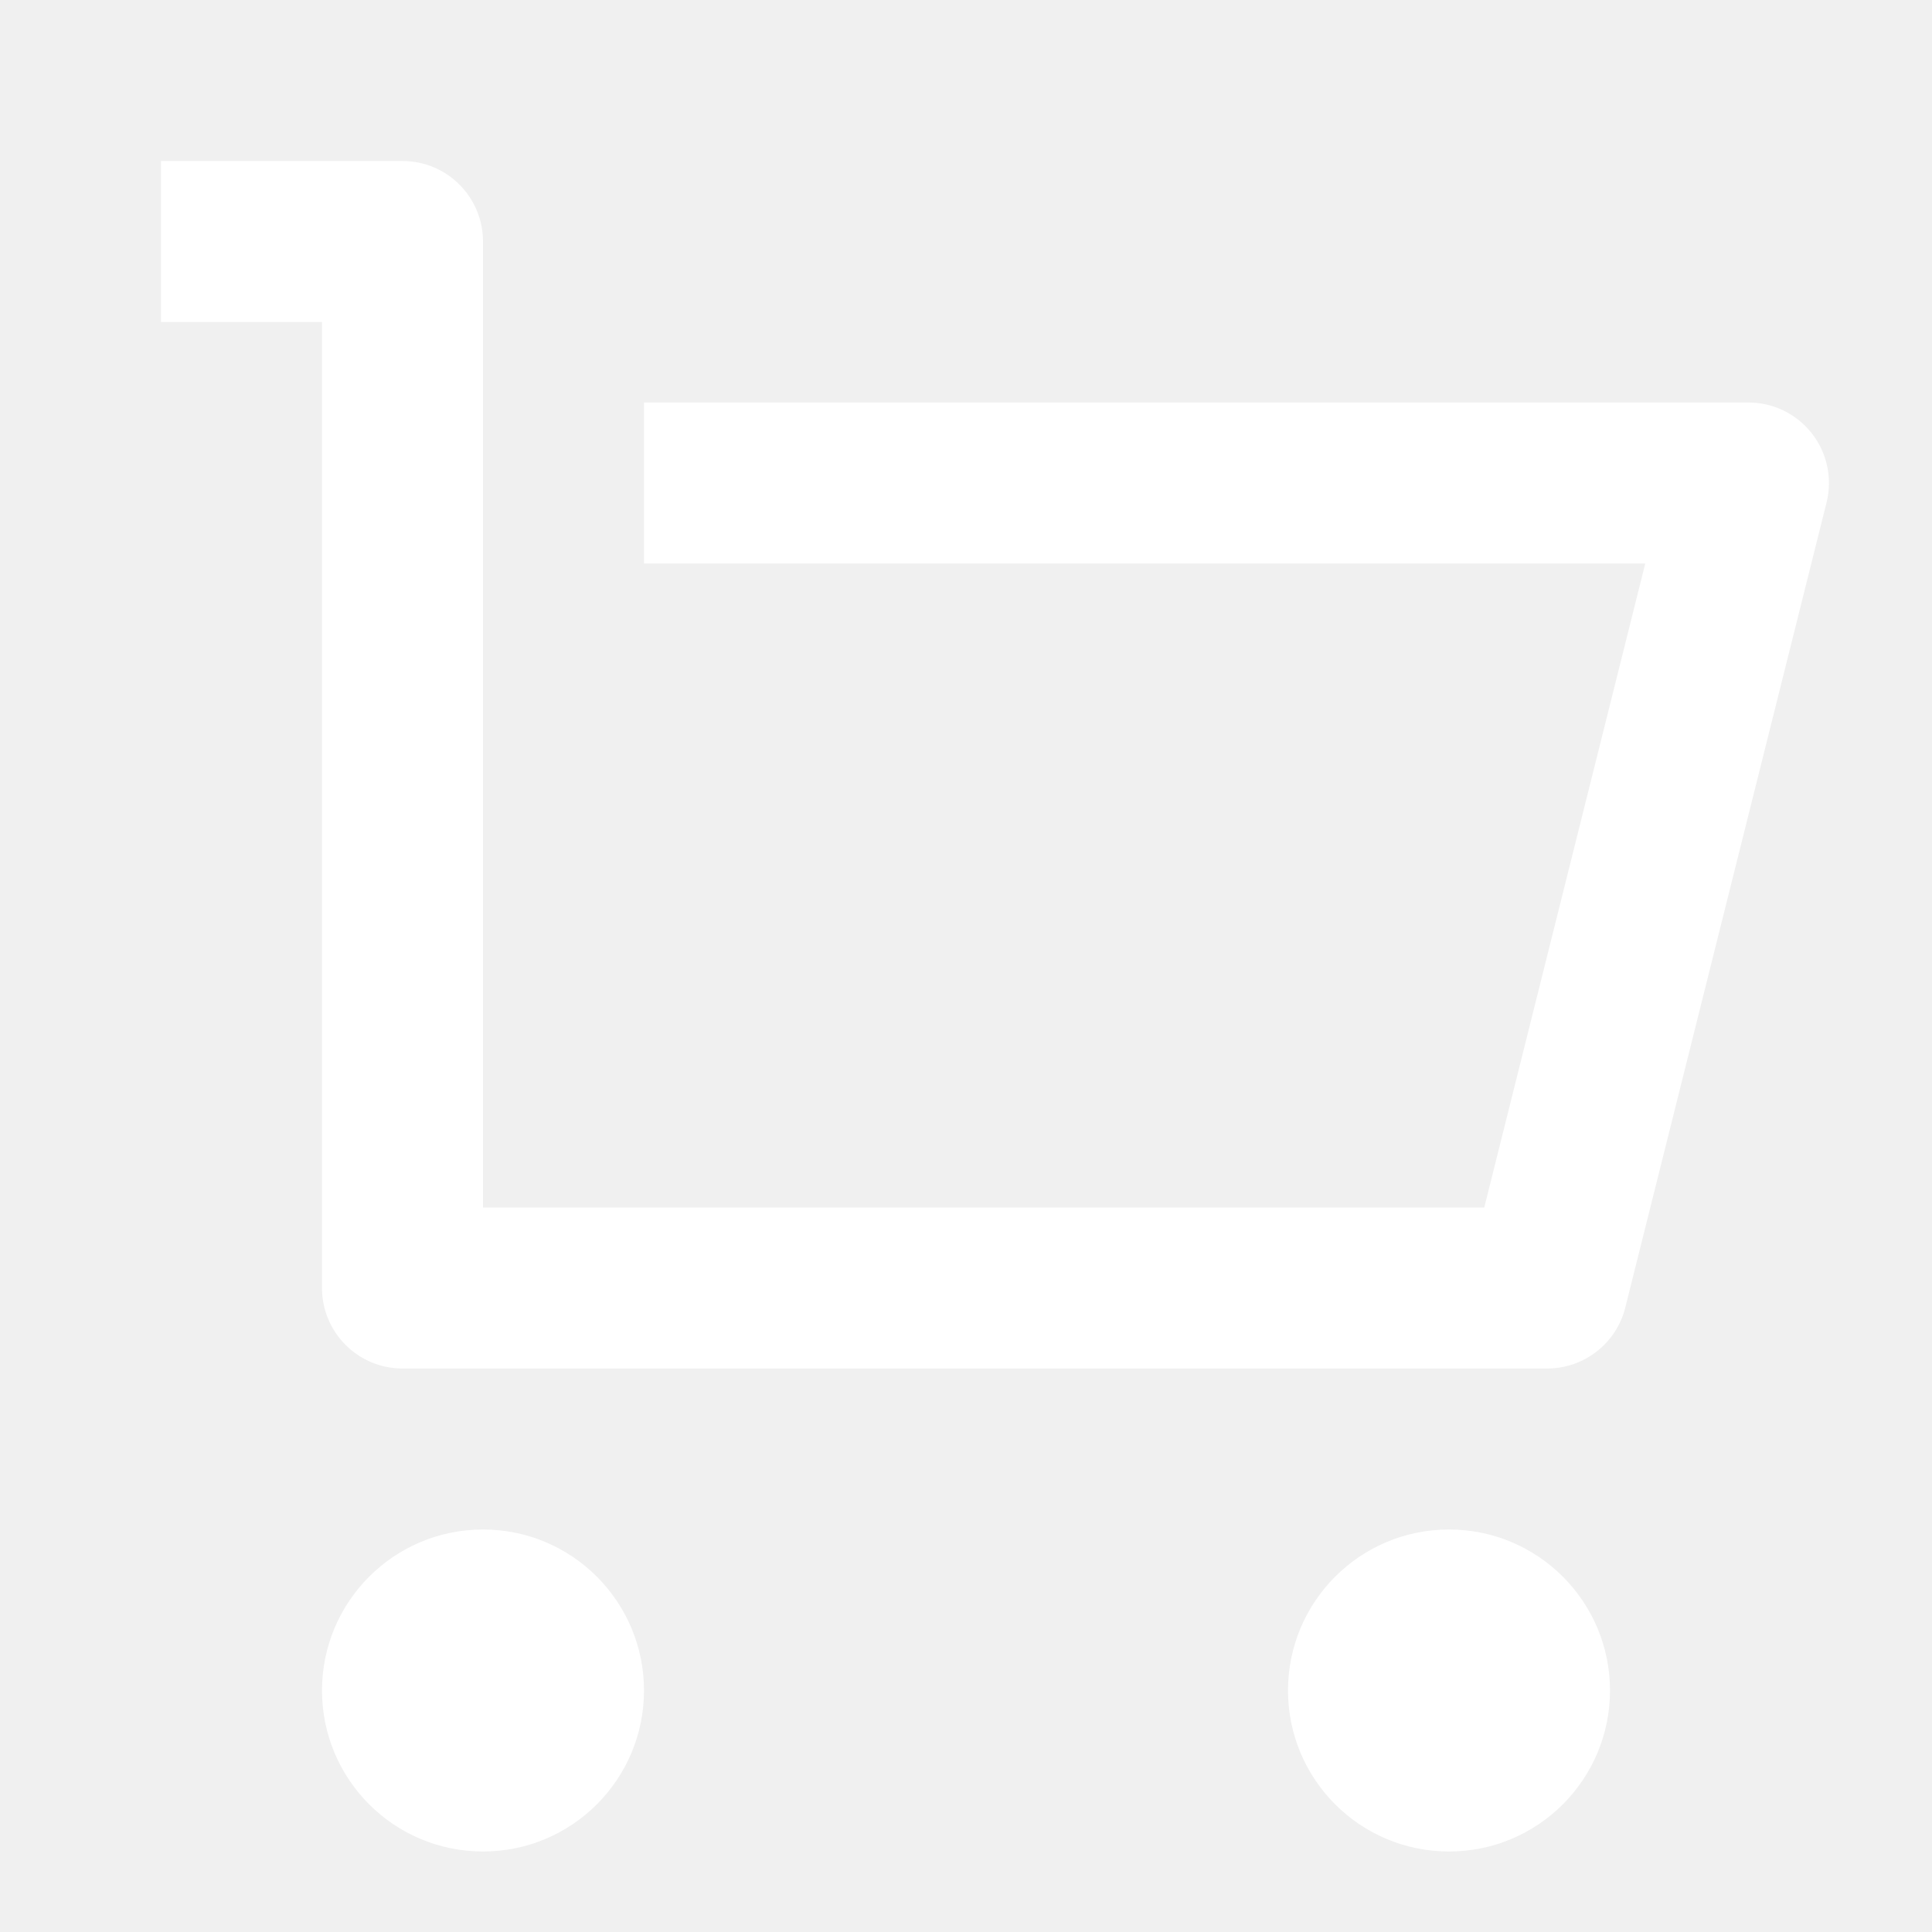
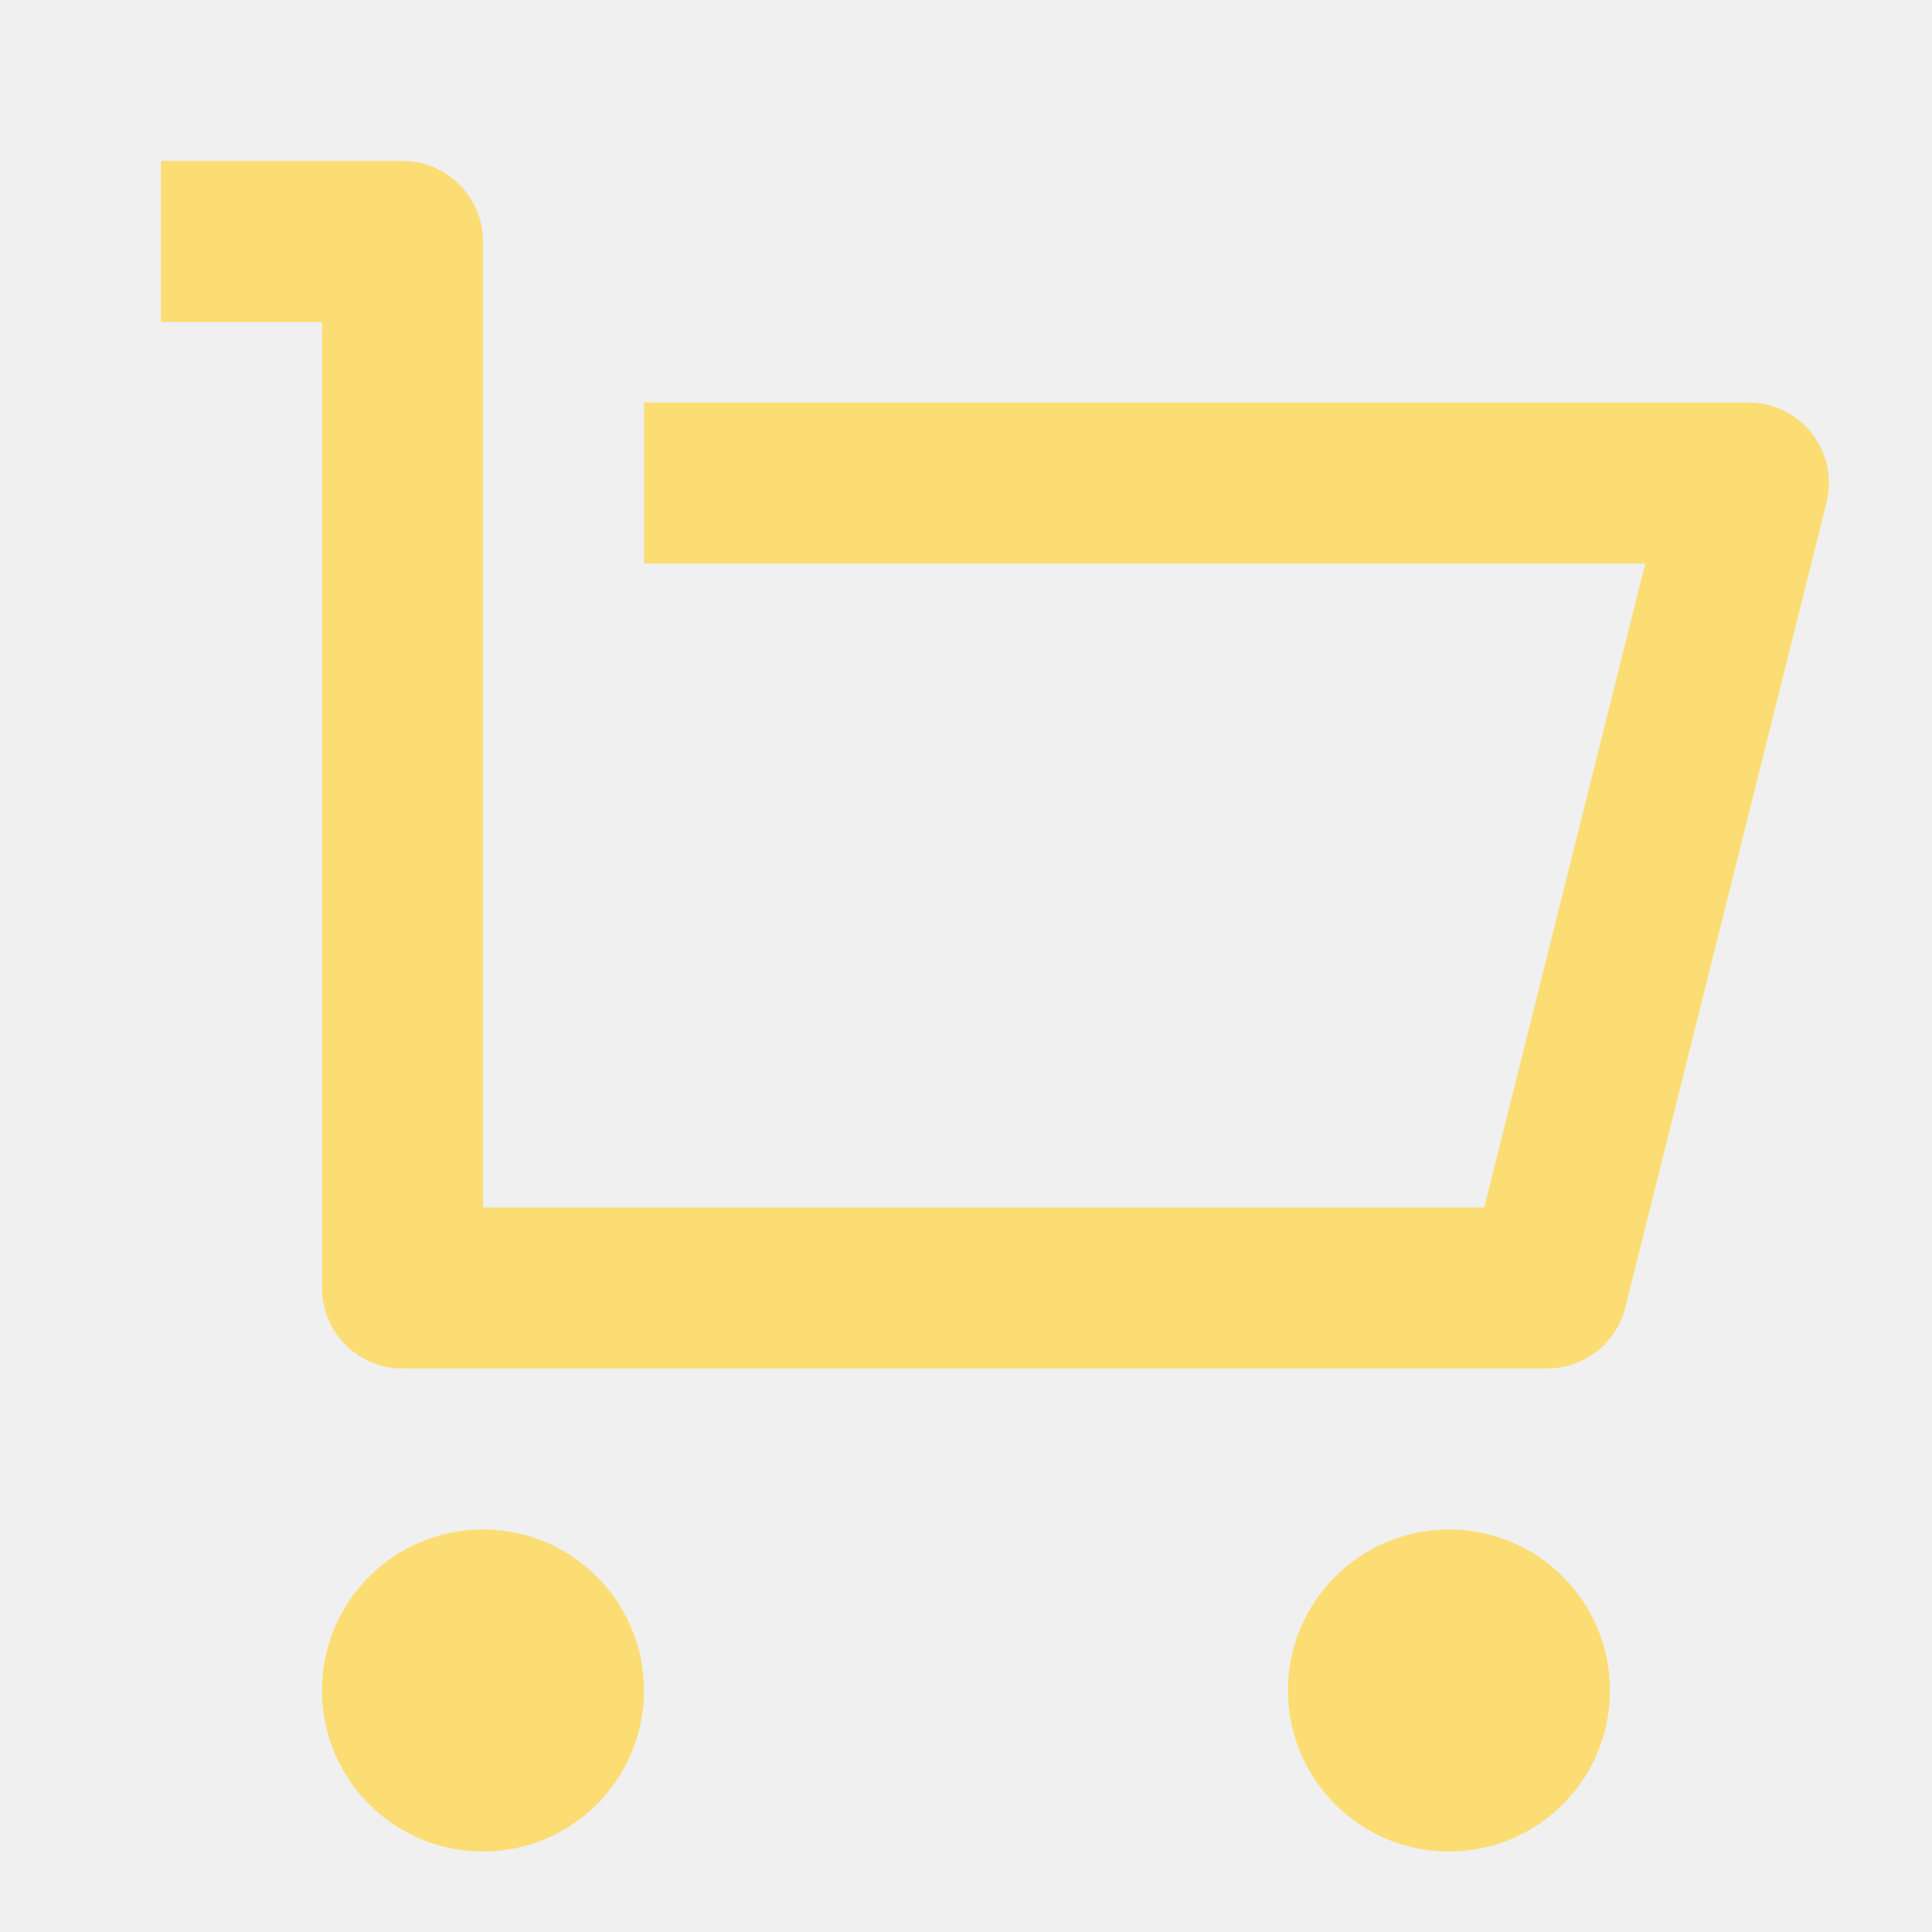
- <svg xmlns="http://www.w3.org/2000/svg" viewBox="0 0 24 24" fill="white" width="24" height="24">
+ <svg xmlns="http://www.w3.org/2000/svg" viewBox="0 0 24 24" fill="#fbdd74" width="24" height="24">
  <path fill="none" d="M0 0h24v24H0z" />
  <path d="M4 16V4H2V2h3a1 1 0 0 1 1 1v12h12.438l2-8H8V5h13.72a1 1 0 0 1 .97 1.243l-2.5 10a1 1 0 0 1-.97.757H5a1 1 0 0 1-1-1zm2 7a2 2 0 1 1 0-4 2 2 0 0 1 0 4zm12 0a2 2 0 1 1 0-4 2 2 0 0 1 0 4z" />
</svg>
